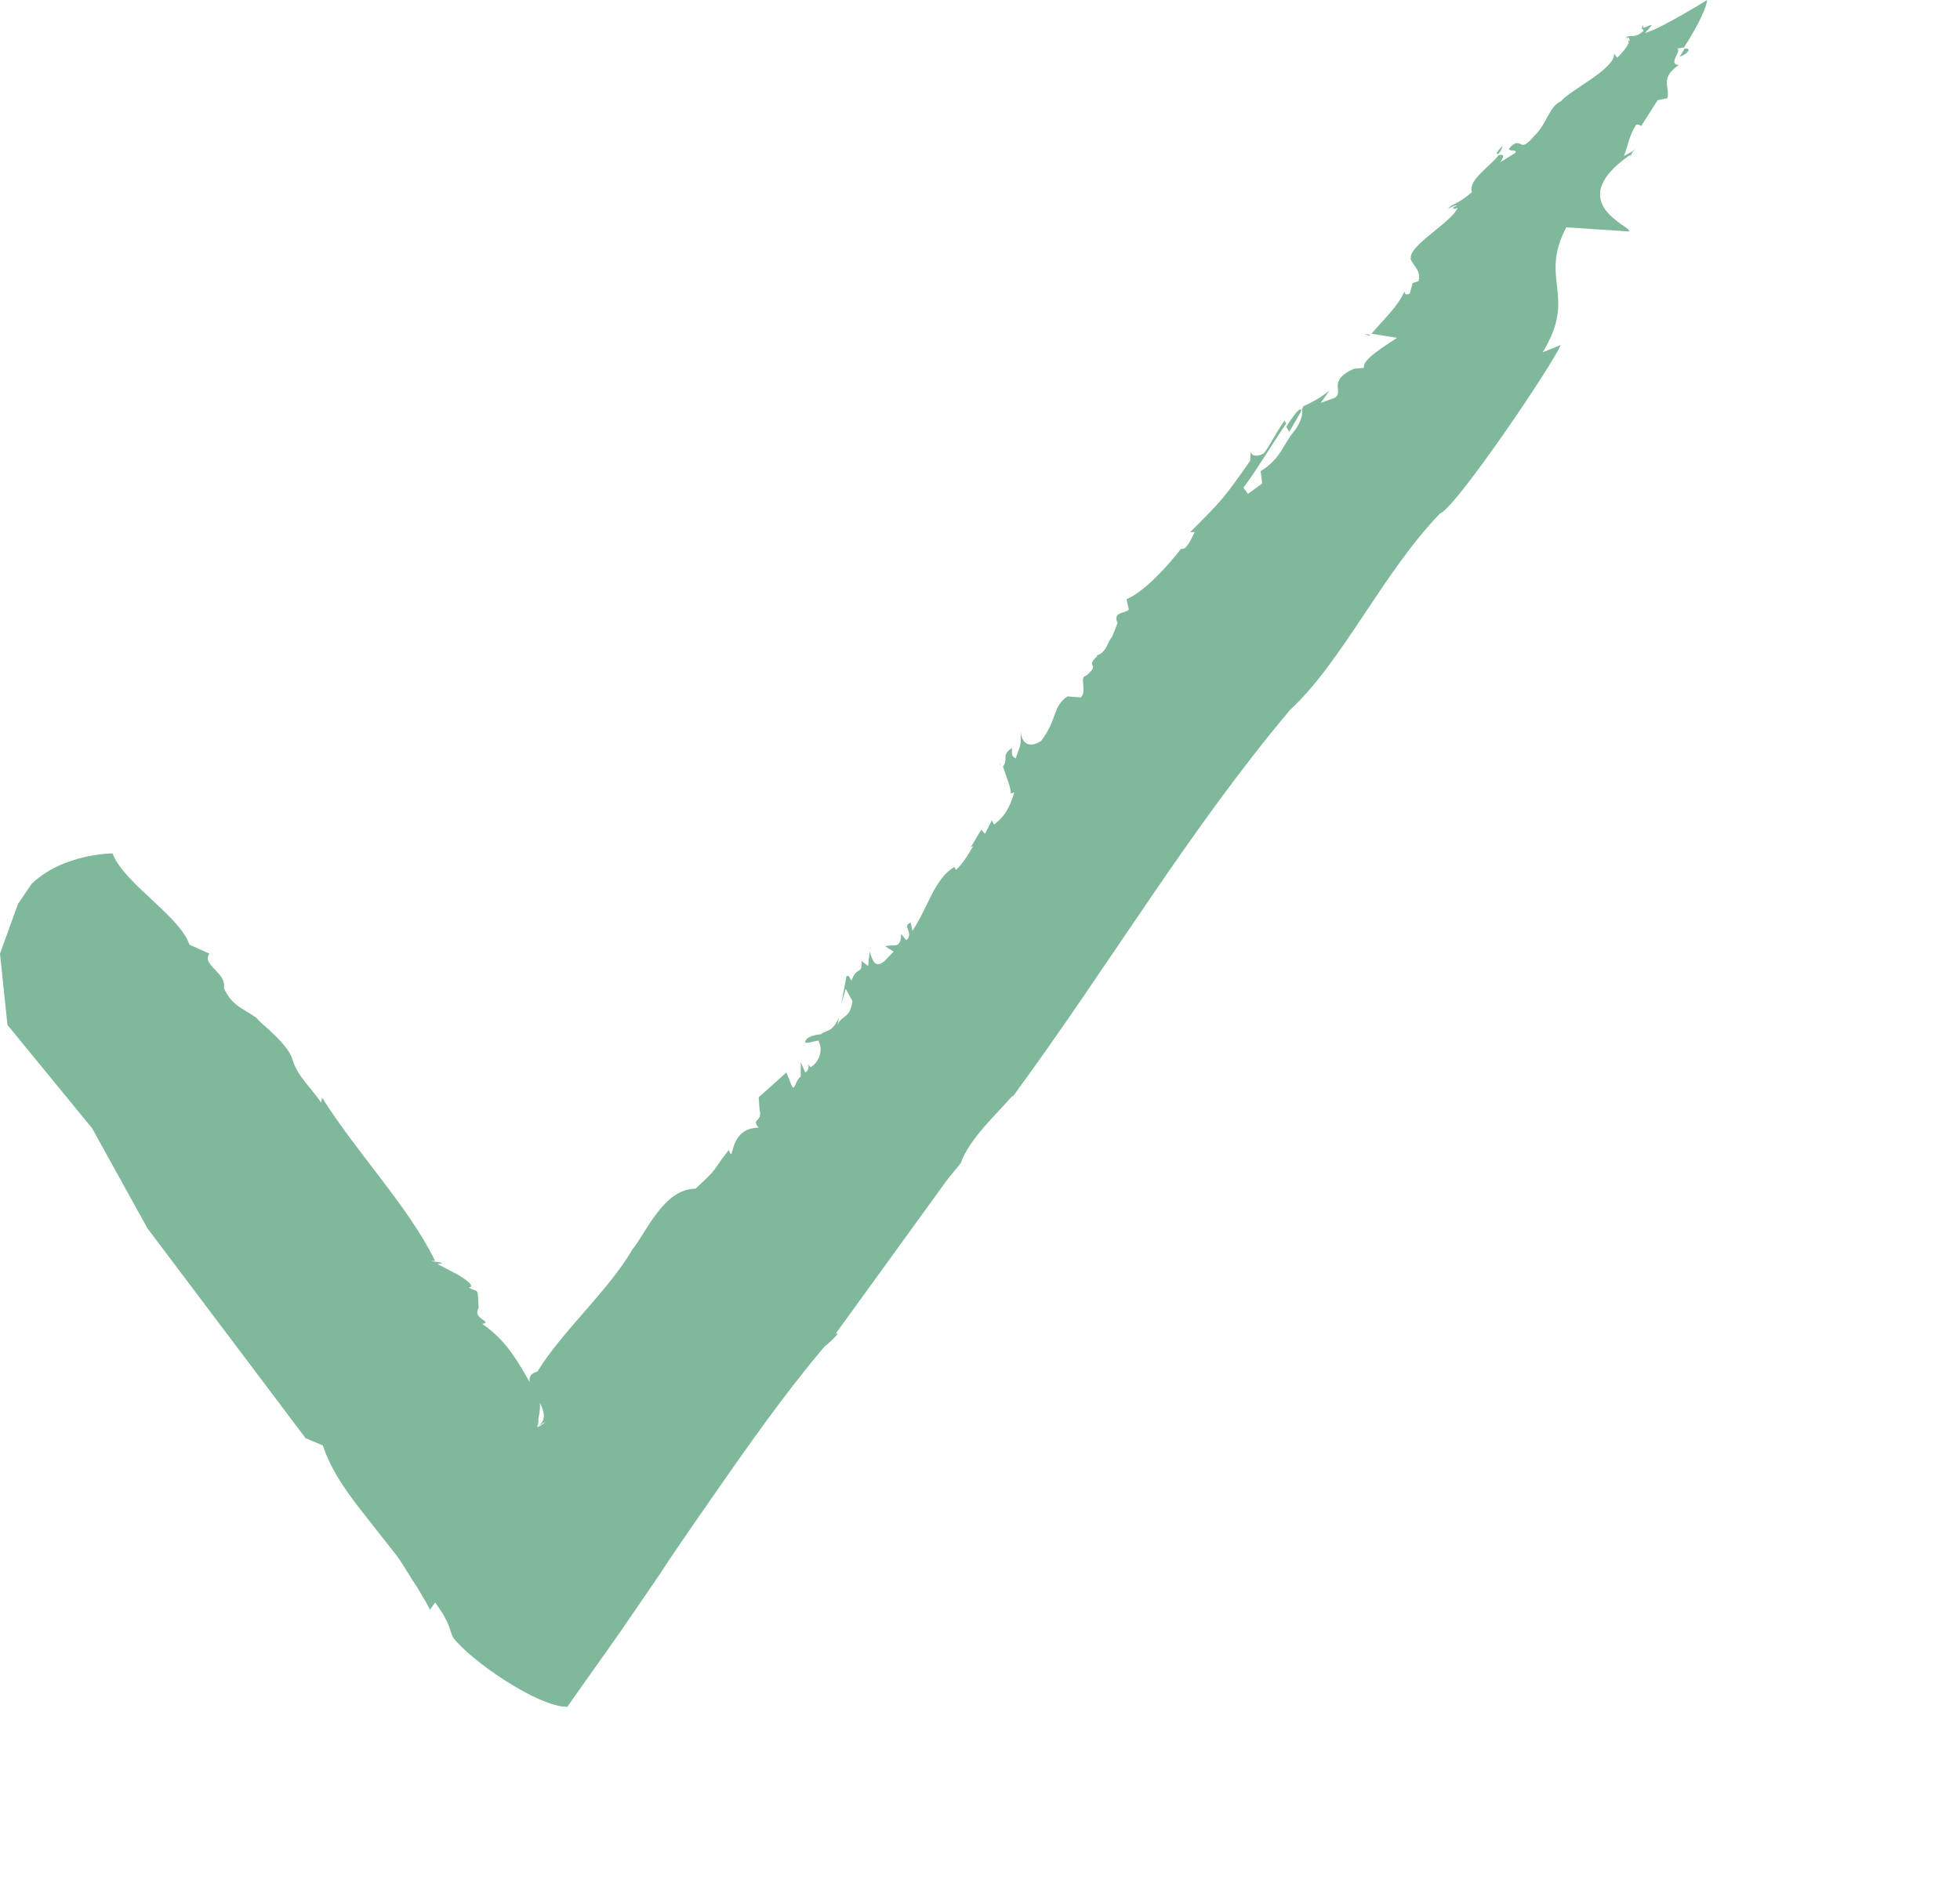
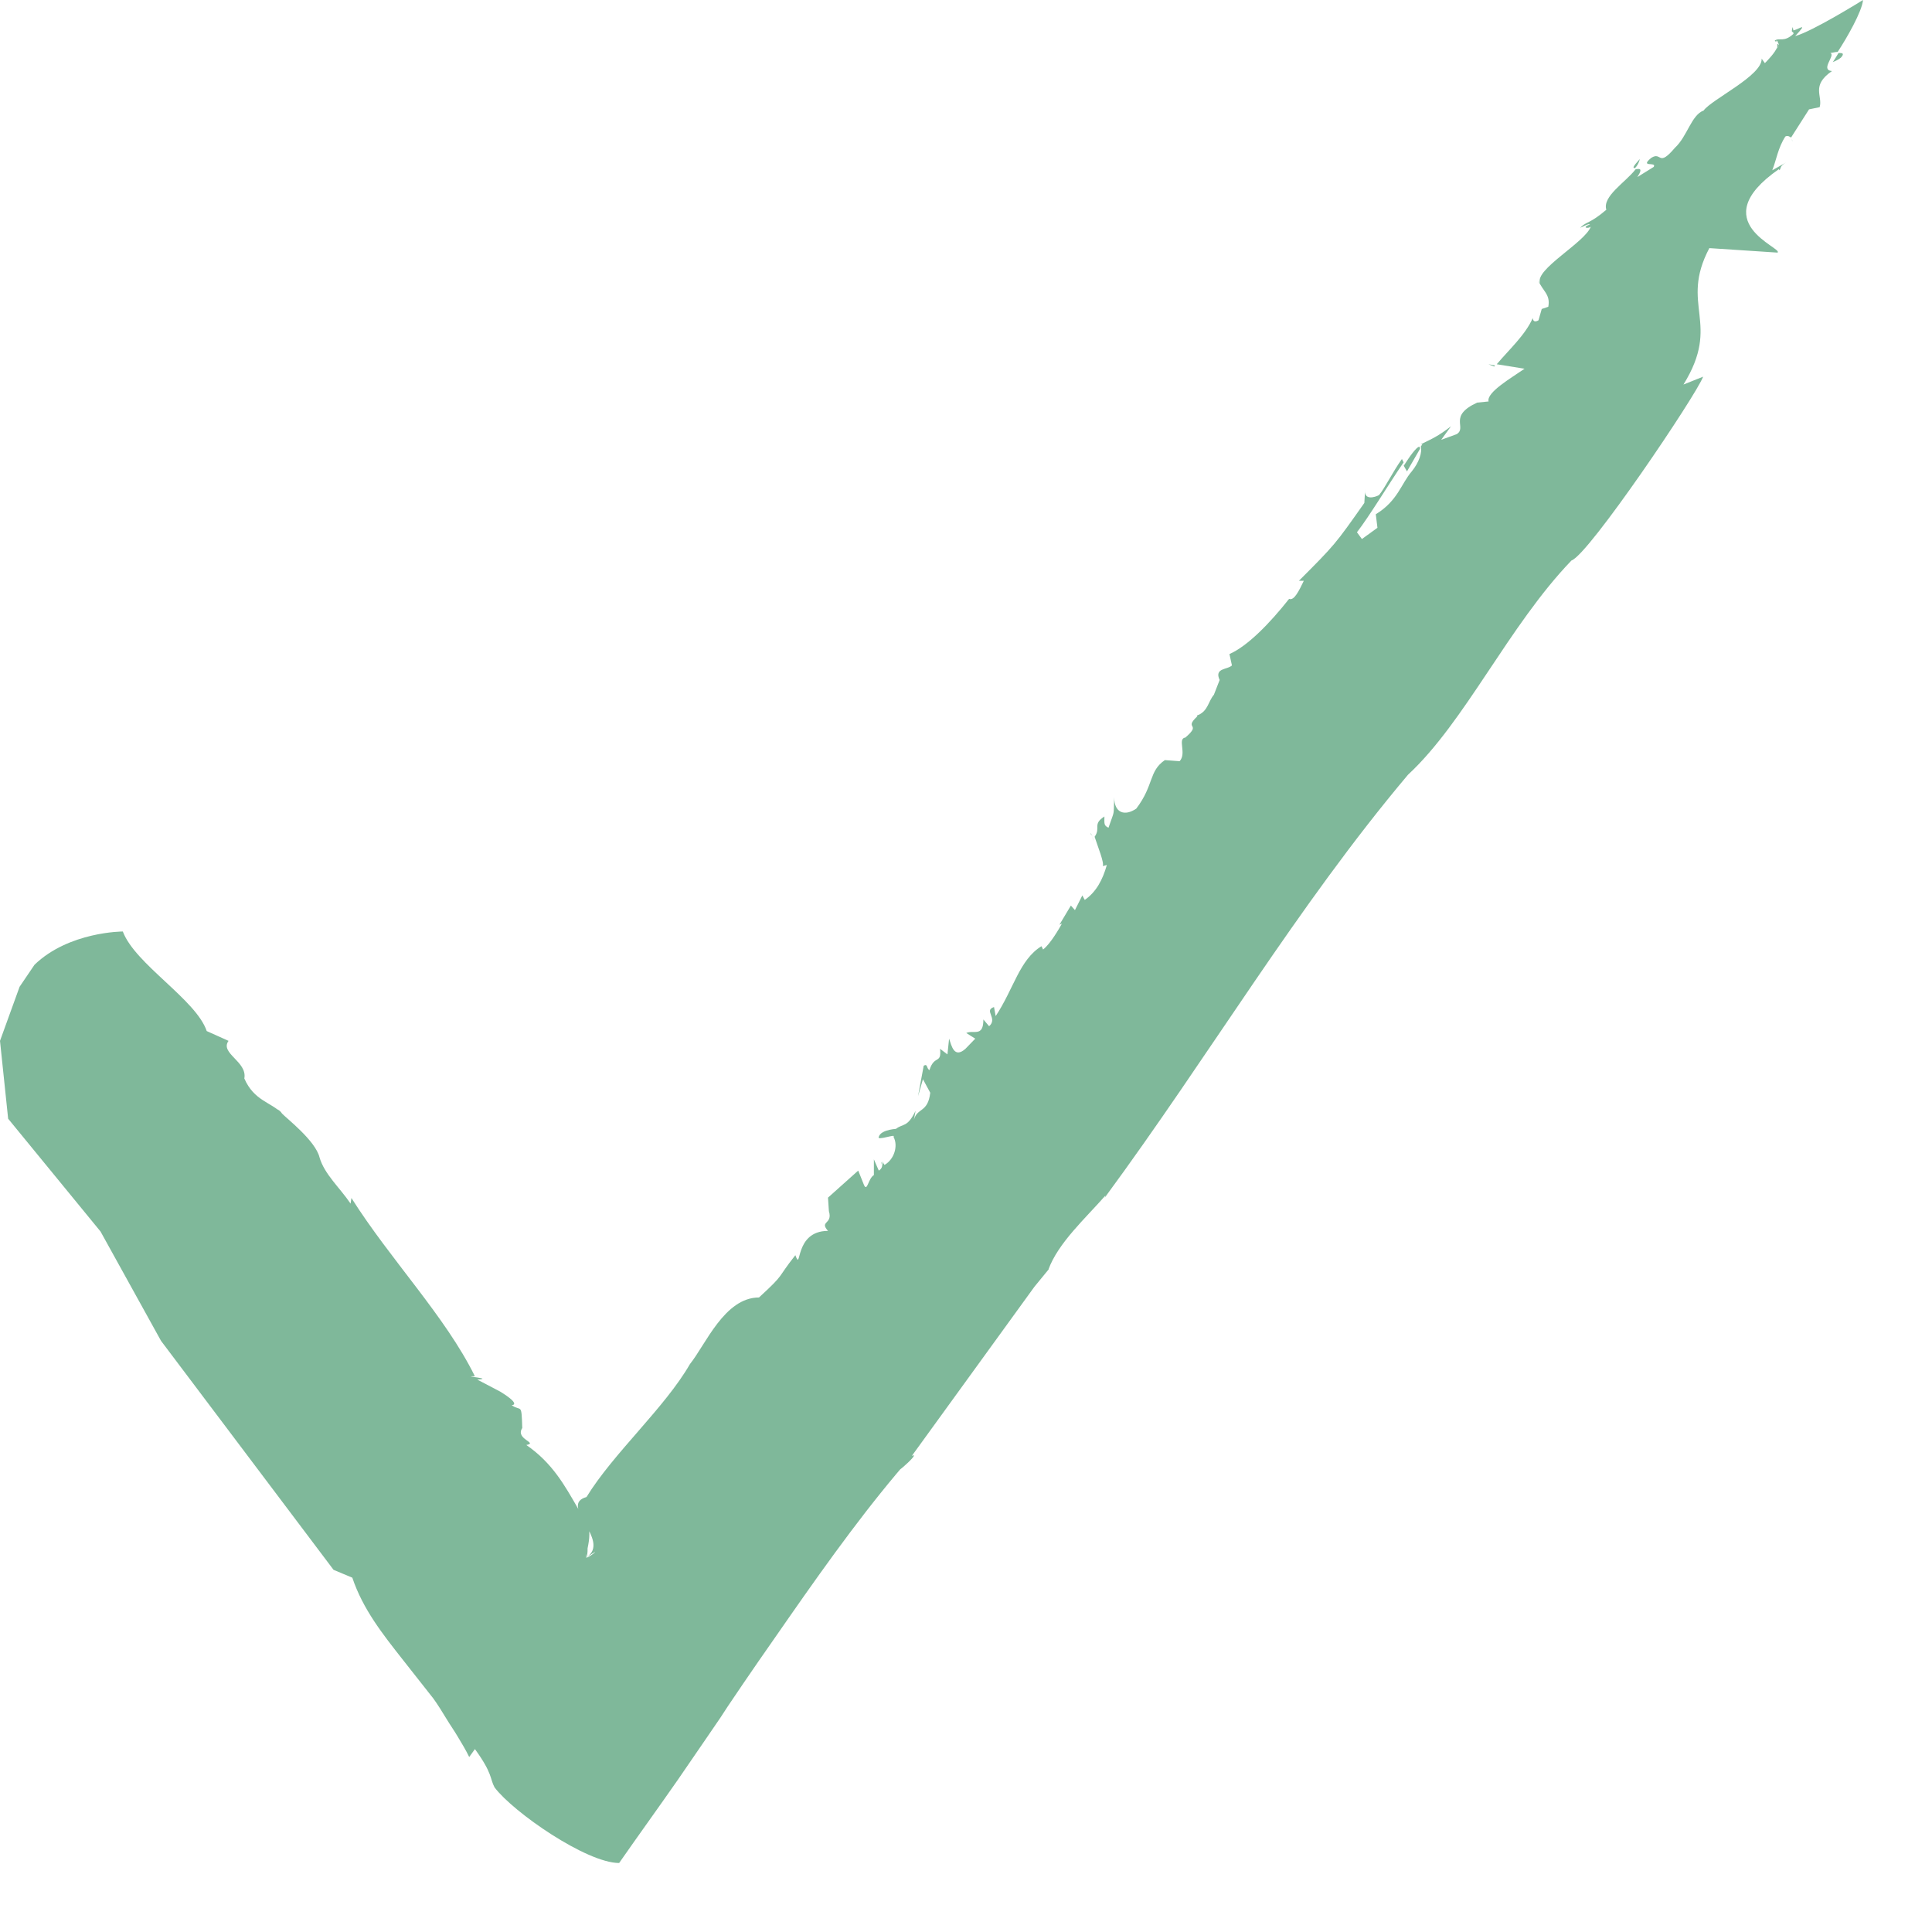
- <svg xmlns="http://www.w3.org/2000/svg" width="31" height="30" viewBox="0 0 31 30" fill="none">
+ <svg xmlns="http://www.w3.org/2000/svg" width="28" height="28" viewBox="0 0 28 28" fill="none">
  <path d="M15.841 12.193C15.841 12.144 15.83 12.127 15.83 12.094L15.841 12.193Z" fill="#7FB89A" />
  <path d="M17.333 10.43H17.346C17.333 10.411 17.321 10.393 17.333 10.43Z" fill="#7FB89A" />
  <path d="M12.782 16.834C12.771 16.851 12.771 16.867 12.771 16.884C12.771 16.867 12.782 16.851 12.782 16.834Z" fill="#7FB89A" />
  <path d="M5.898 20.774C5.911 20.774 5.898 20.757 5.898 20.74V20.774Z" fill="#7FB89A" />
  <path d="M5.961 20.773C5.985 20.839 5.926 20.789 5.914 20.773C5.926 20.855 5.961 20.904 5.997 20.937C6.02 20.904 5.961 20.822 5.961 20.773Z" fill="#7FB89A" />
  <path d="M14.195 18.403C14.195 18.42 14.184 18.437 14.184 18.437C14.195 18.42 14.195 18.403 14.195 18.403Z" fill="#7FB89A" />
  <path d="M1.908 15.527L1.955 15.477C1.932 15.51 1.92 15.51 1.908 15.527Z" fill="#7FB89A" />
  <path d="M15.818 12.112L15.807 12.078C15.818 12.078 15.818 12.095 15.818 12.112Z" fill="#7FB89A" />
  <path d="M18.652 8.695C18.664 8.711 18.676 8.728 18.688 8.728L18.652 8.695Z" fill="#7FB89A" />
  <path d="M25.782 0.654C25.782 0.654 25.77 0.637 25.758 0.637V0.72C25.77 0.687 25.782 0.67 25.782 0.654Z" fill="#7FB89A" />
  <path d="M20.58 6.505C20.58 6.489 20.58 6.489 20.568 6.472C20.521 6.489 20.438 6.603 20.344 6.75L20.391 6.832L20.58 6.505Z" fill="#7FB89A" />
  <path d="M24.683 5.459L24.398 5.573C24.955 4.674 24.334 4.429 24.773 3.596L25.761 3.661C25.856 3.596 24.678 3.22 25.78 2.452L25.792 2.468C25.815 2.419 25.803 2.403 25.886 2.354L25.685 2.468C25.744 2.321 25.768 2.141 25.875 1.978C25.91 1.961 25.934 1.978 25.957 1.994L26.218 1.585L26.372 1.553C26.419 1.389 26.242 1.242 26.55 1.03C26.372 1.013 26.609 0.801 26.526 0.768C26.55 0.768 26.597 0.752 26.633 0.752C26.763 0.556 26.988 0.163 27 0C27 0 26.265 0.458 26.017 0.523C26.23 0.294 26.052 0.441 25.981 0.441L25.993 0.49C25.851 0.621 25.792 0.539 25.721 0.588C25.721 0.588 25.732 0.605 25.744 0.605V0.588C25.756 0.588 25.768 0.605 25.768 0.621C25.78 0.637 25.792 0.654 25.756 0.703V0.686C25.721 0.768 25.626 0.866 25.578 0.915L25.531 0.85C25.543 1.095 24.808 1.438 24.69 1.602C24.512 1.667 24.453 1.978 24.275 2.141C24.026 2.435 24.086 2.19 23.931 2.288C23.754 2.435 24.015 2.337 23.967 2.419L23.73 2.566C23.825 2.419 23.742 2.452 23.706 2.452C23.552 2.648 23.221 2.844 23.28 3.04C23.031 3.252 22.996 3.203 22.901 3.301C22.948 3.285 23.019 3.236 23.043 3.252C22.913 3.301 23.019 3.318 23.055 3.285C22.972 3.514 22.237 3.906 22.32 4.102L22.297 4.07C22.356 4.217 22.474 4.266 22.439 4.446L22.344 4.478L22.297 4.642C22.214 4.691 22.214 4.609 22.214 4.609C22.107 4.854 21.87 5.067 21.692 5.279L22.095 5.344C21.906 5.475 21.538 5.688 21.574 5.818L21.408 5.835C20.982 6.031 21.266 6.194 21.112 6.292L20.887 6.374L21.029 6.178C20.839 6.325 20.756 6.358 20.591 6.439C20.602 6.439 20.614 6.439 20.614 6.439L20.591 6.472C20.614 6.554 20.567 6.701 20.46 6.832C20.306 7.011 20.259 7.257 19.939 7.453L19.963 7.649L19.738 7.812L19.666 7.714C19.844 7.485 20.129 7.011 20.342 6.701L20.318 6.652C20.188 6.832 20.069 7.077 19.986 7.175C19.927 7.208 19.761 7.257 19.785 7.093L19.773 7.289C19.347 7.894 19.347 7.894 18.825 8.417H18.896C18.825 8.564 18.754 8.711 18.683 8.679C18.399 9.038 18.079 9.365 17.818 9.479L17.854 9.643C17.795 9.708 17.593 9.676 17.676 9.855L17.593 10.068C17.51 10.166 17.51 10.297 17.368 10.362C17.356 10.362 17.356 10.362 17.344 10.378C17.344 10.378 17.344 10.378 17.356 10.378C17.143 10.575 17.427 10.476 17.179 10.689C17.06 10.705 17.202 10.918 17.096 11.032L16.882 11.016C16.645 11.179 16.728 11.375 16.468 11.719C16.302 11.833 16.148 11.784 16.148 11.555C16.136 11.849 16.16 11.719 16.065 11.996C15.994 11.964 16.006 11.931 16.006 11.833C15.828 11.947 15.958 11.996 15.864 12.127C15.911 12.274 16.006 12.503 15.982 12.552L16.041 12.536C15.982 12.748 15.887 12.928 15.721 13.042L15.686 12.977L15.579 13.19L15.52 13.124L15.354 13.402L15.39 13.386C15.354 13.451 15.224 13.68 15.117 13.761L15.094 13.713C14.774 13.909 14.691 14.334 14.43 14.726L14.406 14.595C14.252 14.644 14.466 14.758 14.335 14.873L14.252 14.775C14.252 15.036 14.11 14.922 14.004 14.971L14.134 15.053L13.992 15.2C13.826 15.347 13.79 15.151 13.755 15.053L13.731 15.281L13.624 15.2C13.648 15.429 13.541 15.281 13.47 15.51C13.423 15.478 13.447 15.412 13.387 15.445L13.305 15.886L13.376 15.641L13.482 15.837C13.447 16.131 13.293 16.05 13.245 16.229L13.269 16.099C13.15 16.344 13.091 16.279 12.985 16.36C13.032 16.36 12.771 16.36 12.736 16.475C12.7 16.54 12.996 16.425 12.949 16.475C13.02 16.605 12.961 16.802 12.819 16.883C12.807 16.867 12.795 16.851 12.795 16.834C12.783 16.883 12.795 16.932 12.736 16.965L12.665 16.802V17.03C12.582 17.079 12.57 17.275 12.523 17.177L12.438 16.965L12 17.357L12.013 17.553C12.072 17.749 11.87 17.692 12 17.839C11.5 17.839 11.622 18.452 11.527 18.191C11.243 18.55 11.391 18.444 11 18.804C10.5 18.804 10.225 19.49 10 19.768C9.633 20.405 8.891 21.059 8.5 21.696C8.085 21.811 8.867 22.325 8.5 22.57C8.78 22.383 8.5 22.603 8.5 22.57C8.536 22.521 8.5 22.103 8.5 22.57C8.524 22.57 8.464 22.586 8.5 22.57C8.464 22.537 8.682 22.068 8.374 21.932C8.374 21.932 8.469 22.02 8.374 21.857C8.185 21.53 8.007 21.203 7.628 20.942C7.806 20.909 7.462 20.86 7.569 20.696C7.557 20.32 7.557 20.463 7.415 20.365C7.415 20.365 7.569 20.365 7.249 20.168L6.917 19.994C7.178 19.977 6.657 19.945 6.882 19.945C6.455 19.078 5.661 18.261 5.093 17.362L5.081 17.444C4.927 17.215 4.702 17.019 4.631 16.774C4.571 16.529 4.145 16.202 4.086 16.137C4.038 16.055 3.896 16.038 4.086 16.137C3.932 15.973 3.683 15.957 3.541 15.63C3.588 15.385 3.182 15.265 3.312 15.085L2.996 14.943C2.842 14.486 1.958 13.974 1.78 13.5C1.78 13.5 1 13.5 0.5 13.982L0.284 14.301L0 15.085L0.118 16.213L1.457 17.848L2.334 19.433L4.834 22.751L5.106 22.865C5.26 23.323 5.545 23.682 5.841 24.058C5.983 24.238 6.137 24.434 6.279 24.614C6.35 24.712 6.409 24.81 6.469 24.908C6.528 25.006 6.587 25.088 6.634 25.169C6.694 25.268 6.753 25.366 6.8 25.464L6.883 25.349C7.144 25.709 7.097 25.774 7.168 25.905C7.44 26.265 8.5 27 8.973 27C9.258 26.591 9.542 26.199 9.826 25.791L10.241 25.186L10.442 24.892L10.549 24.728C10.845 24.287 11.141 23.862 11.438 23.437C12.03 22.587 12.61 21.786 13.215 21.1C12.715 21.6 13.392 21.018 13.215 21.1C13.26 21.015 13.511 20.413 13.215 21.1L14.992 18.648L15.193 18.403C15.193 18.387 15.205 18.403 15.193 18.403C15.335 18.011 15.738 17.651 16.022 17.325L16.011 17.357C17.539 15.281 18.795 13.14 20.406 11.228C21.235 10.46 21.863 9.071 22.775 8.123C23.024 8.041 24.588 5.72 24.683 5.459Z" fill="#7FB89A" />
  <path d="M25.959 2.01C25.994 2.076 25.983 2.043 25.959 2.01V2.01Z" fill="#7FB89A" />
  <path d="M21.655 5.312L21.667 5.296L21.572 5.279L21.655 5.312Z" fill="#7FB89A" />
  <path d="M23.766 2.304C23.66 2.42 23.66 2.436 23.695 2.436C23.73 2.403 23.754 2.354 23.766 2.304Z" fill="#7FB89A" />
  <path d="M26.681 0.834C26.74 0.768 26.692 0.768 26.645 0.768C26.598 0.85 26.562 0.9 26.562 0.9C26.598 0.883 26.645 0.867 26.681 0.834Z" fill="#7FB89A" />
  <path d="M25.994 0.458L25.982 0.392C25.958 0.458 25.97 0.474 25.994 0.458Z" fill="#7FB89A" />
</svg>
